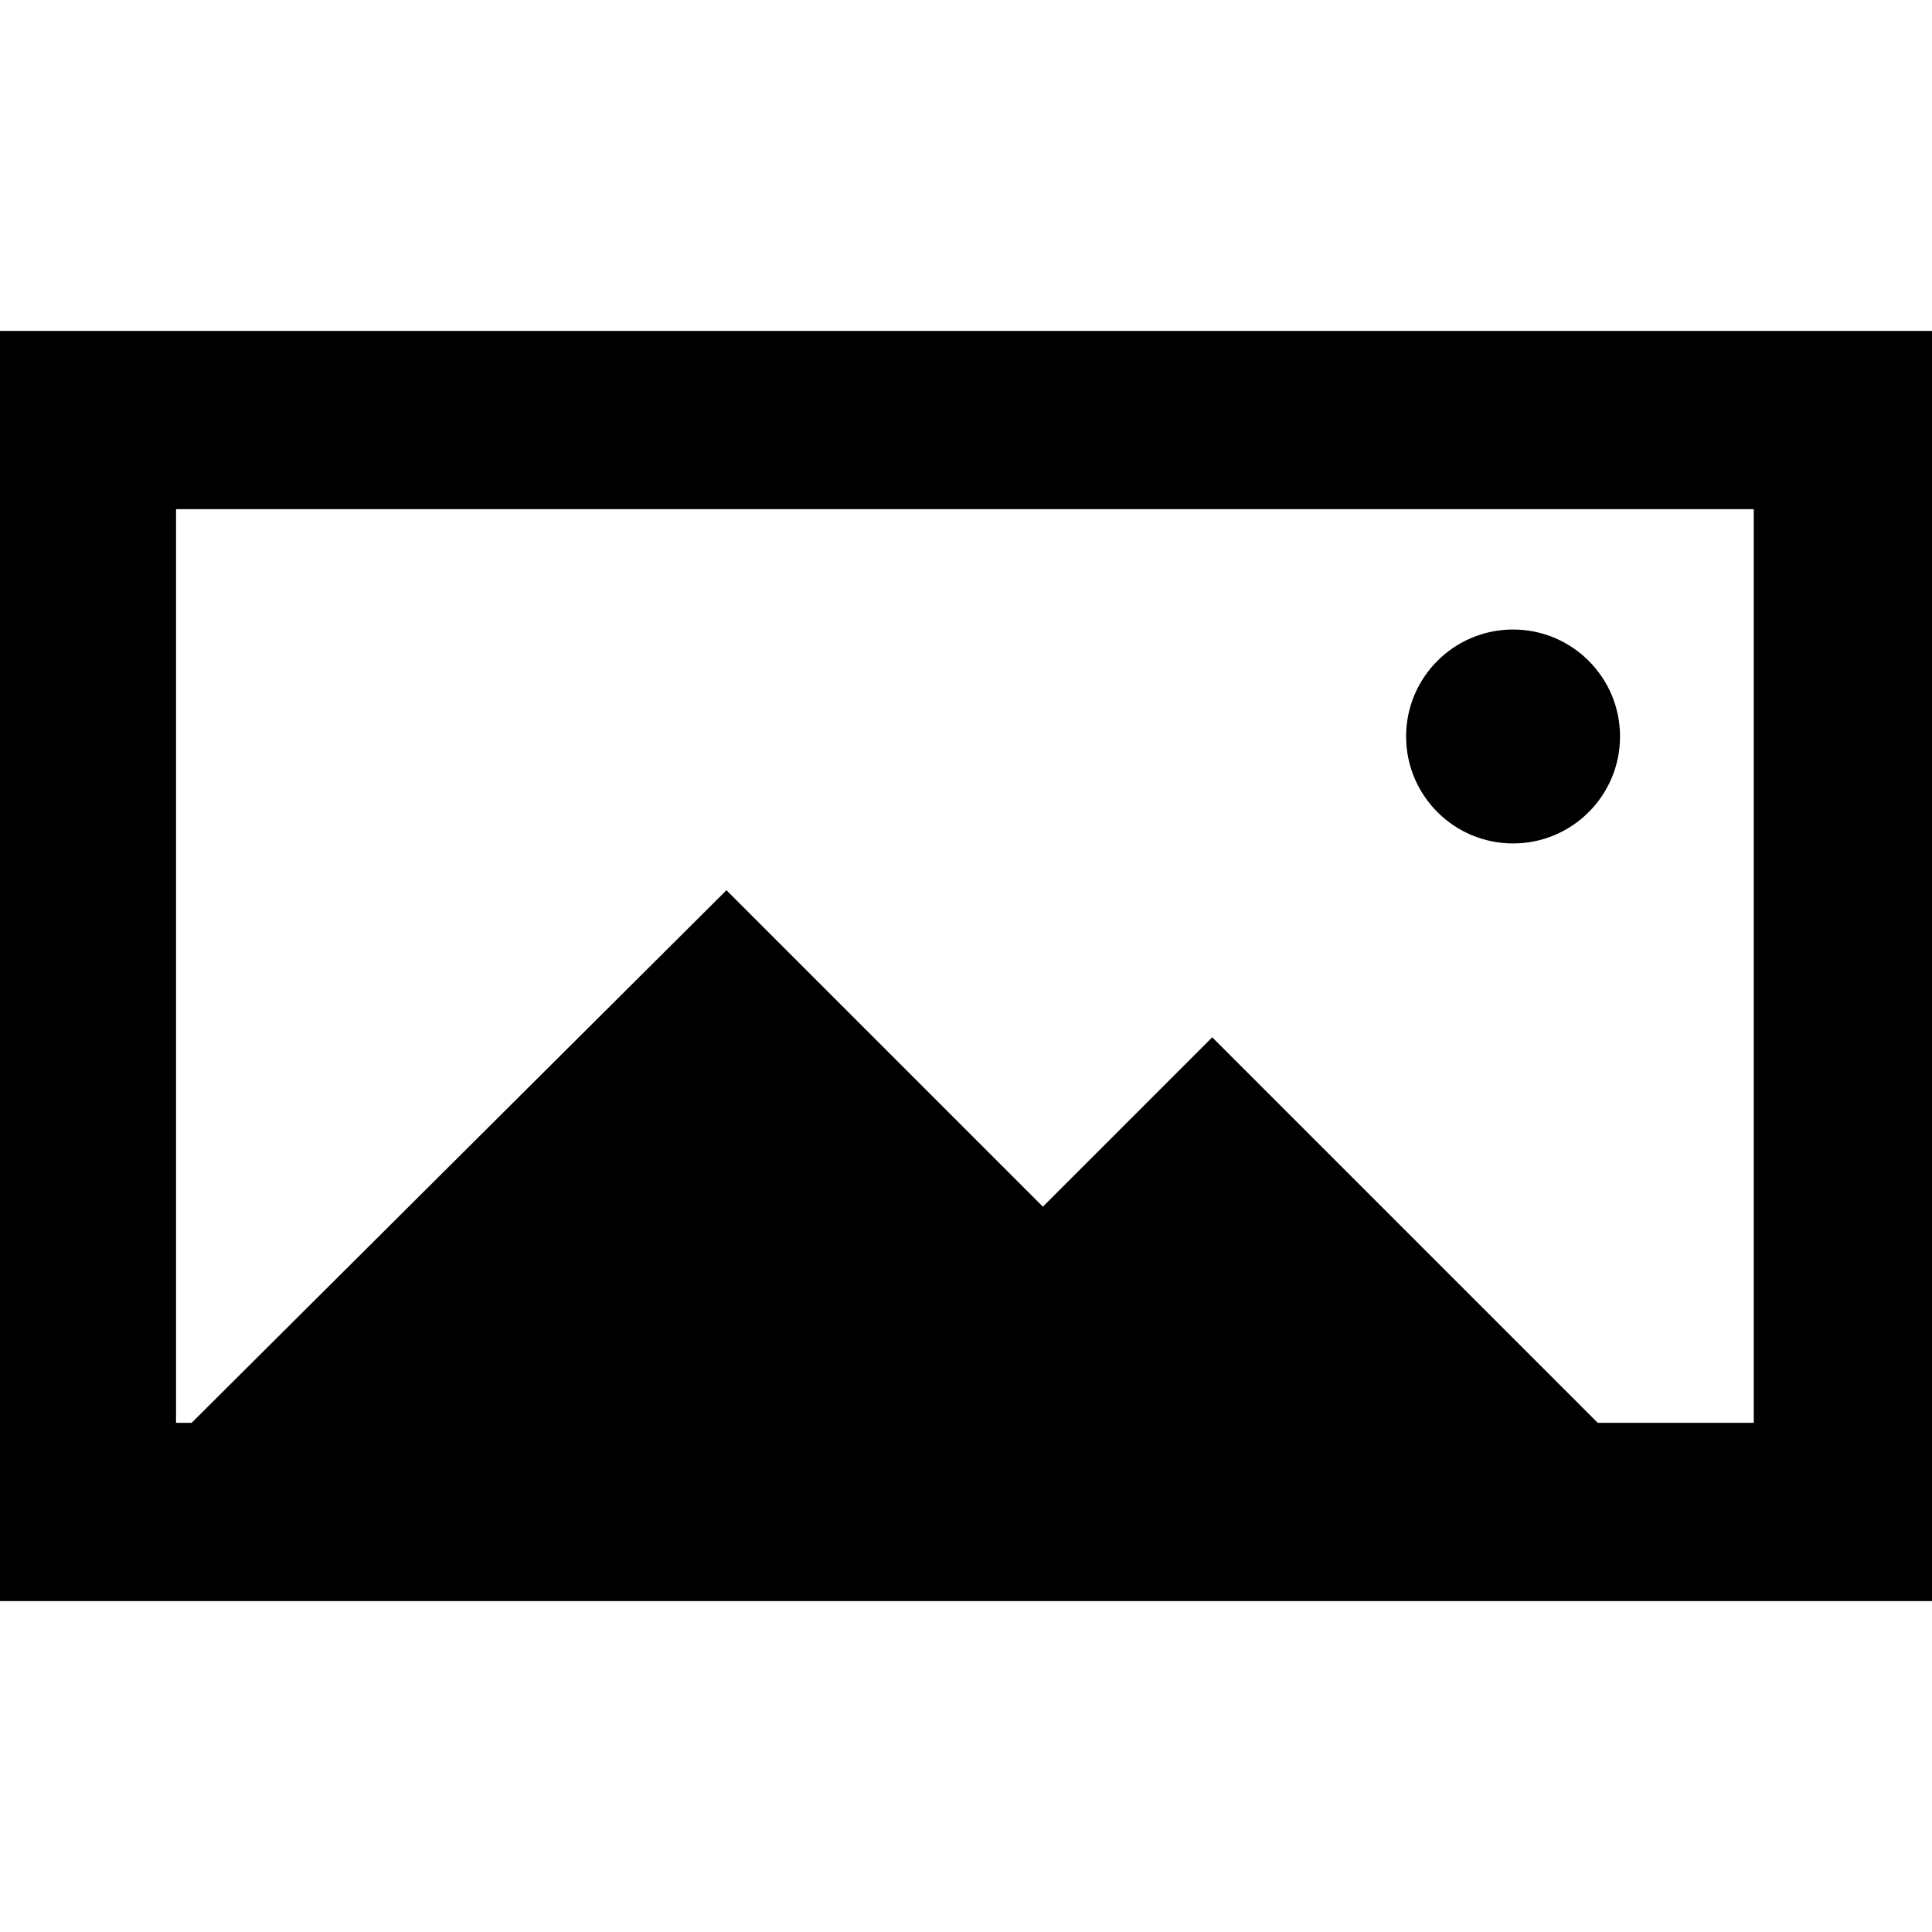
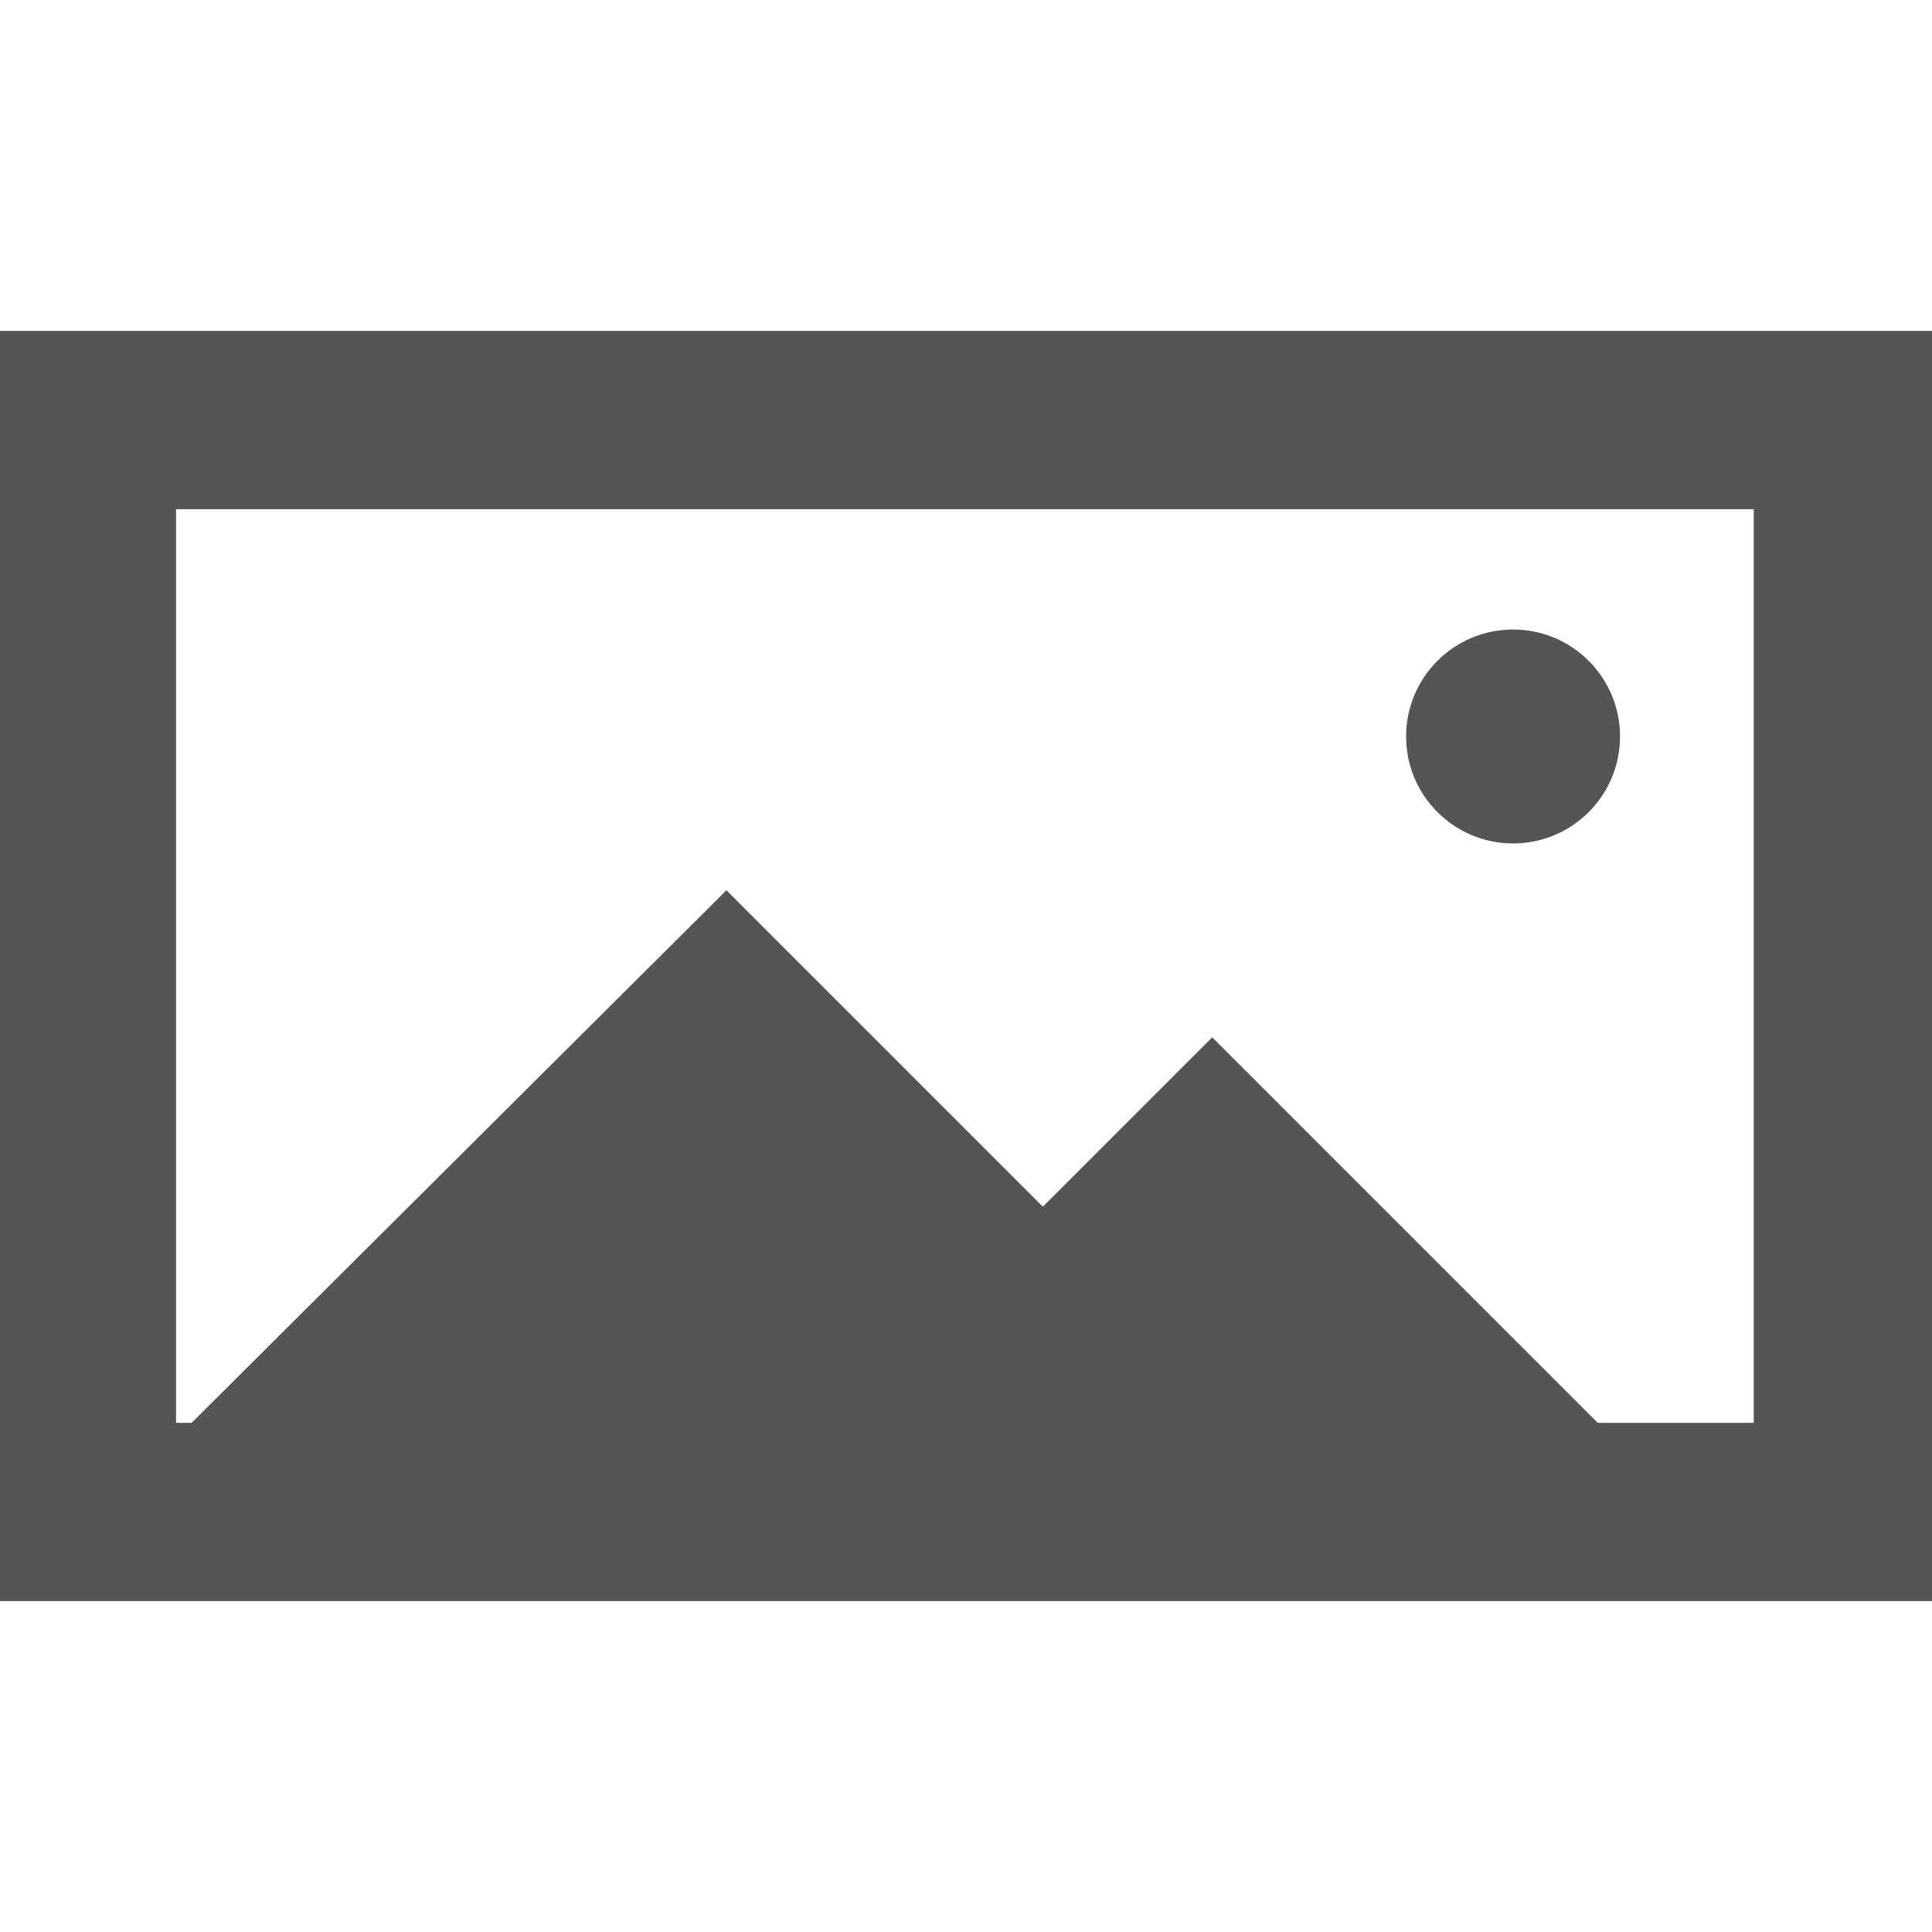
<svg xmlns="http://www.w3.org/2000/svg" version="1.1" id="Layer_1" x="0px" y="0px" width="1080px" height="1080px" viewBox="0 0 1080 1080" enable-background="new 0 0 1080 1080" xml:space="preserve">
  <g>
    <g>
-       <path d="M0,895.017h1080V184.983H0V895.017z M99.654,284.637h880.691v510.729h-87.196L677.647,579.861l-94.671,94.673    L406.09,497.648L107.128,795.365h-8.72V284.637H99.654z" />
-       <circle cx="845.813" cy="411.696" r="59.792" />
+       <path fill="#555555" d="M0,895.017h1080V184.983H0V895.017z M99.654,284.637h880.691v510.729h-87.196L677.647,579.861l-94.671,94.673    L406.09,497.648L107.128,795.365h-8.72V284.637H99.654z" />
+       <circle fill="#555555" cx="845.813" cy="411.696" r="59.792" />
    </g>
  </g>
</svg>
